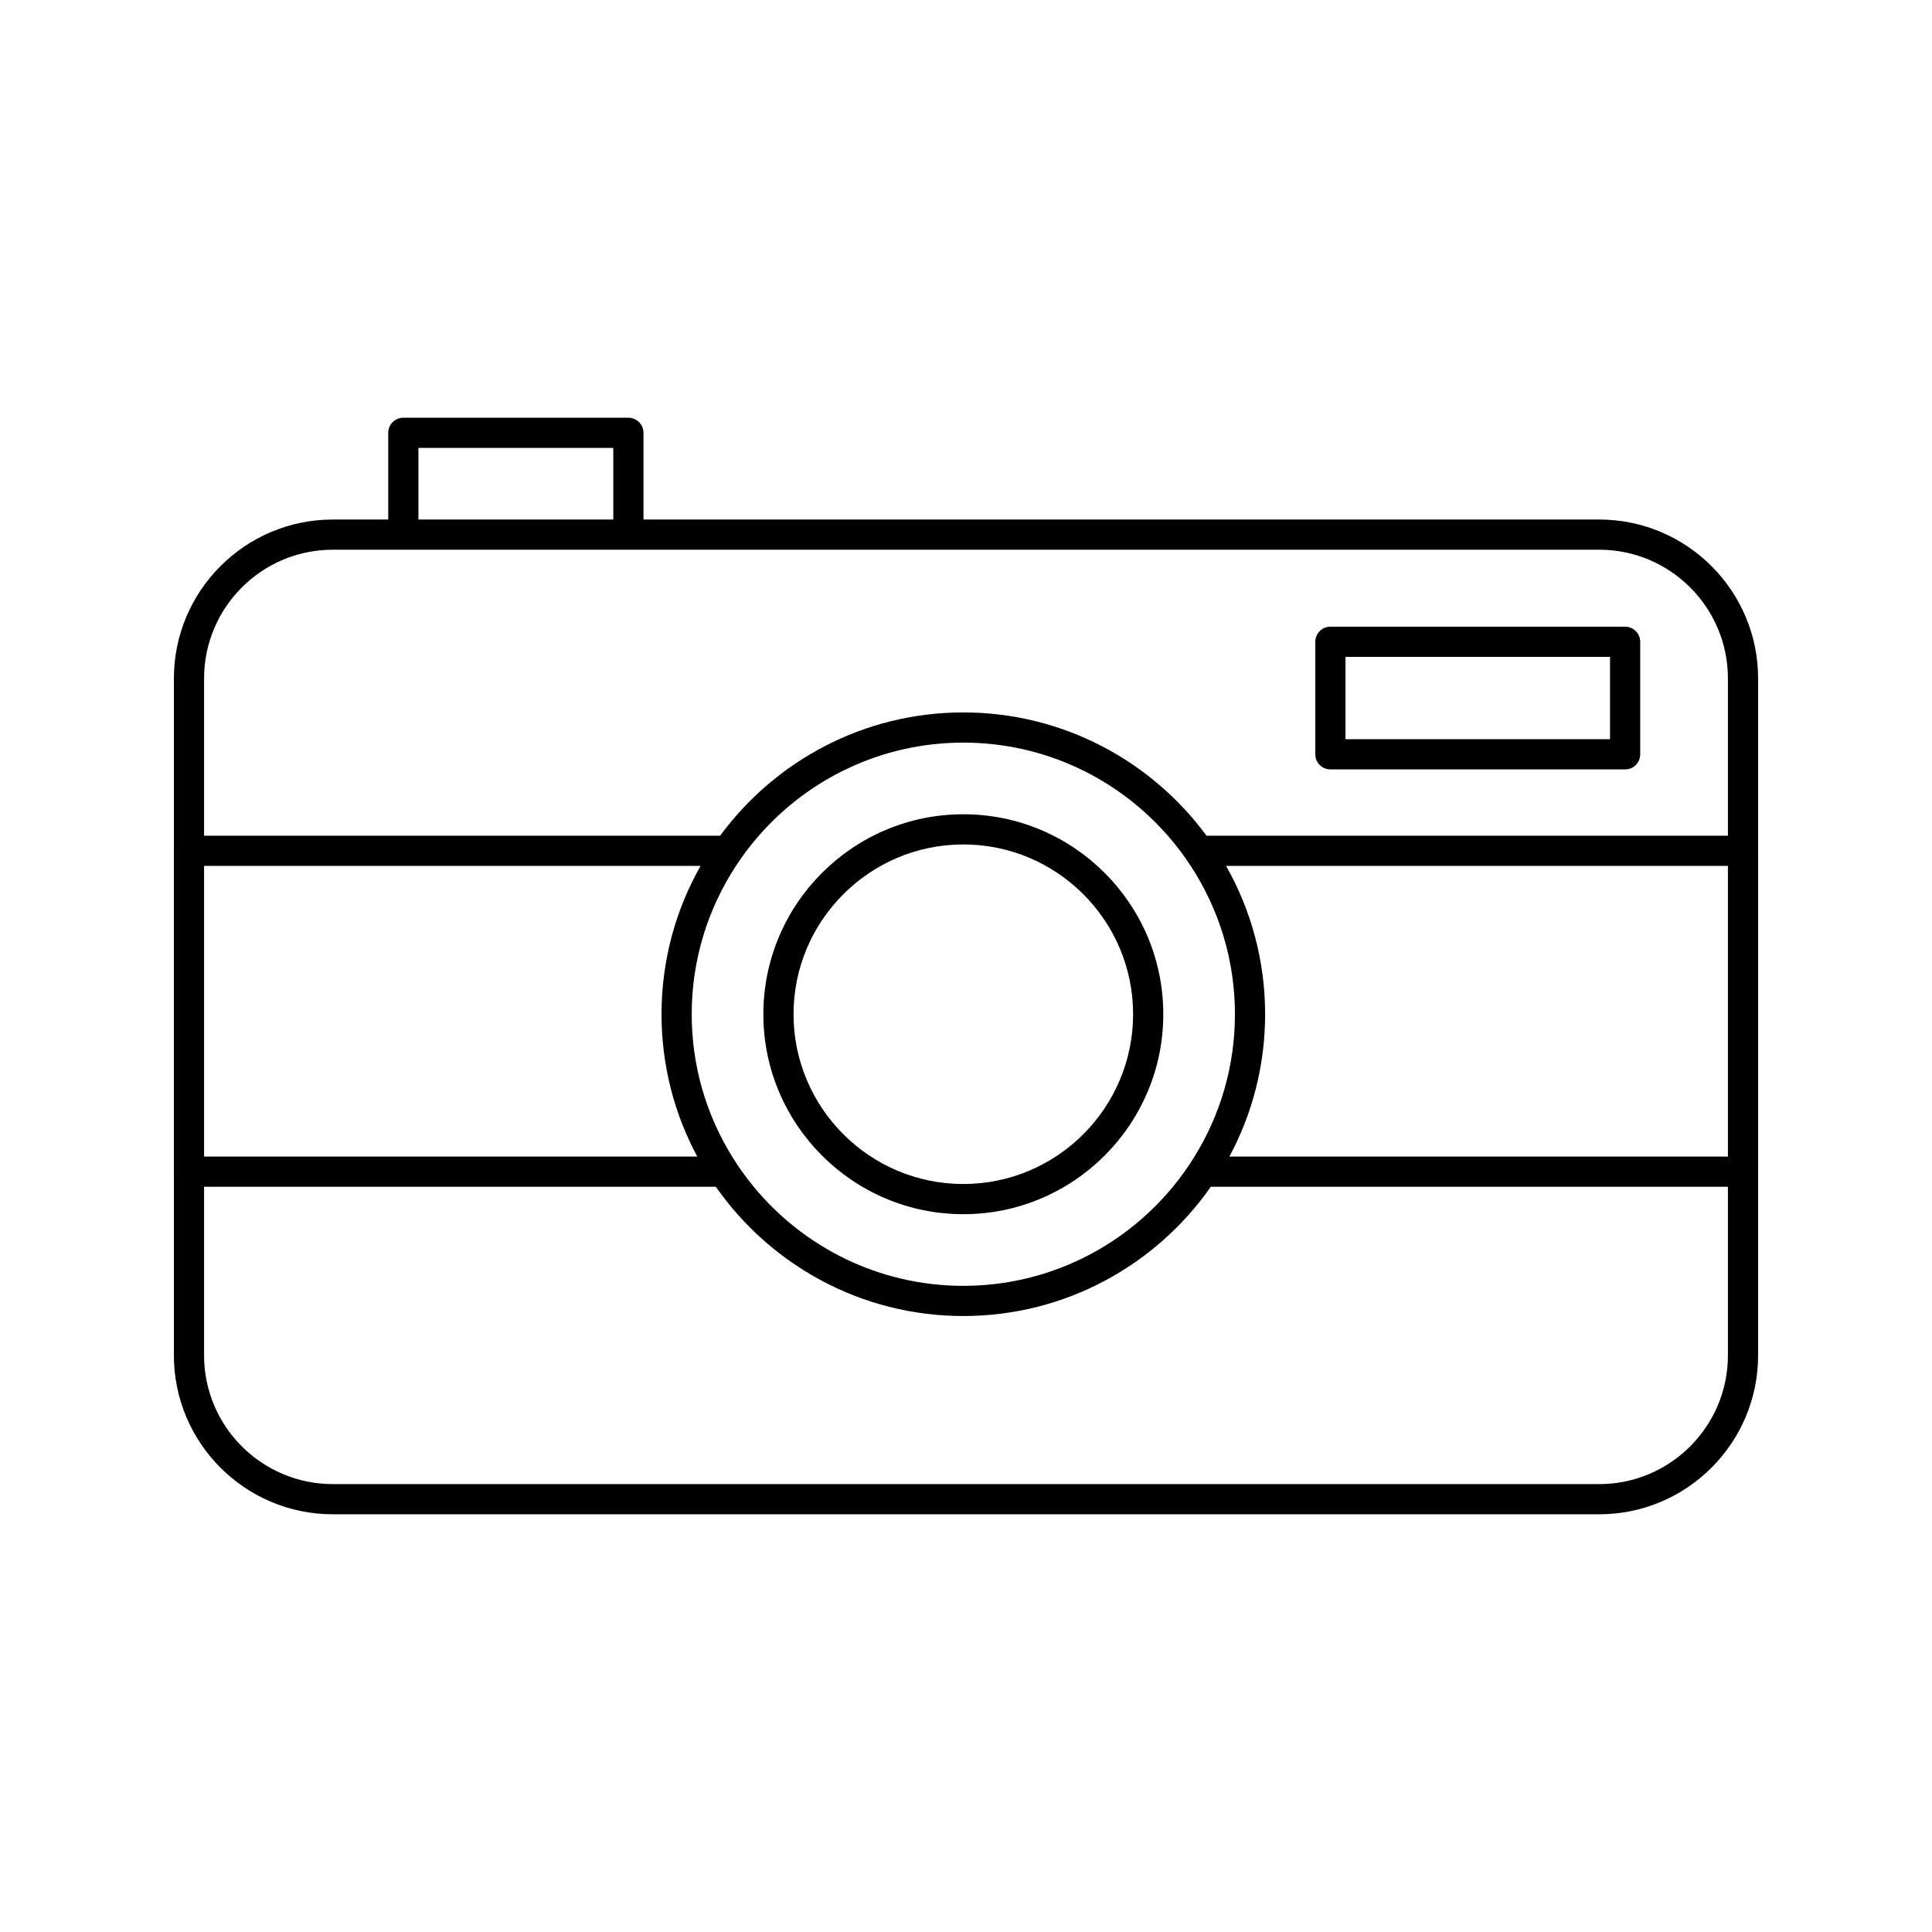
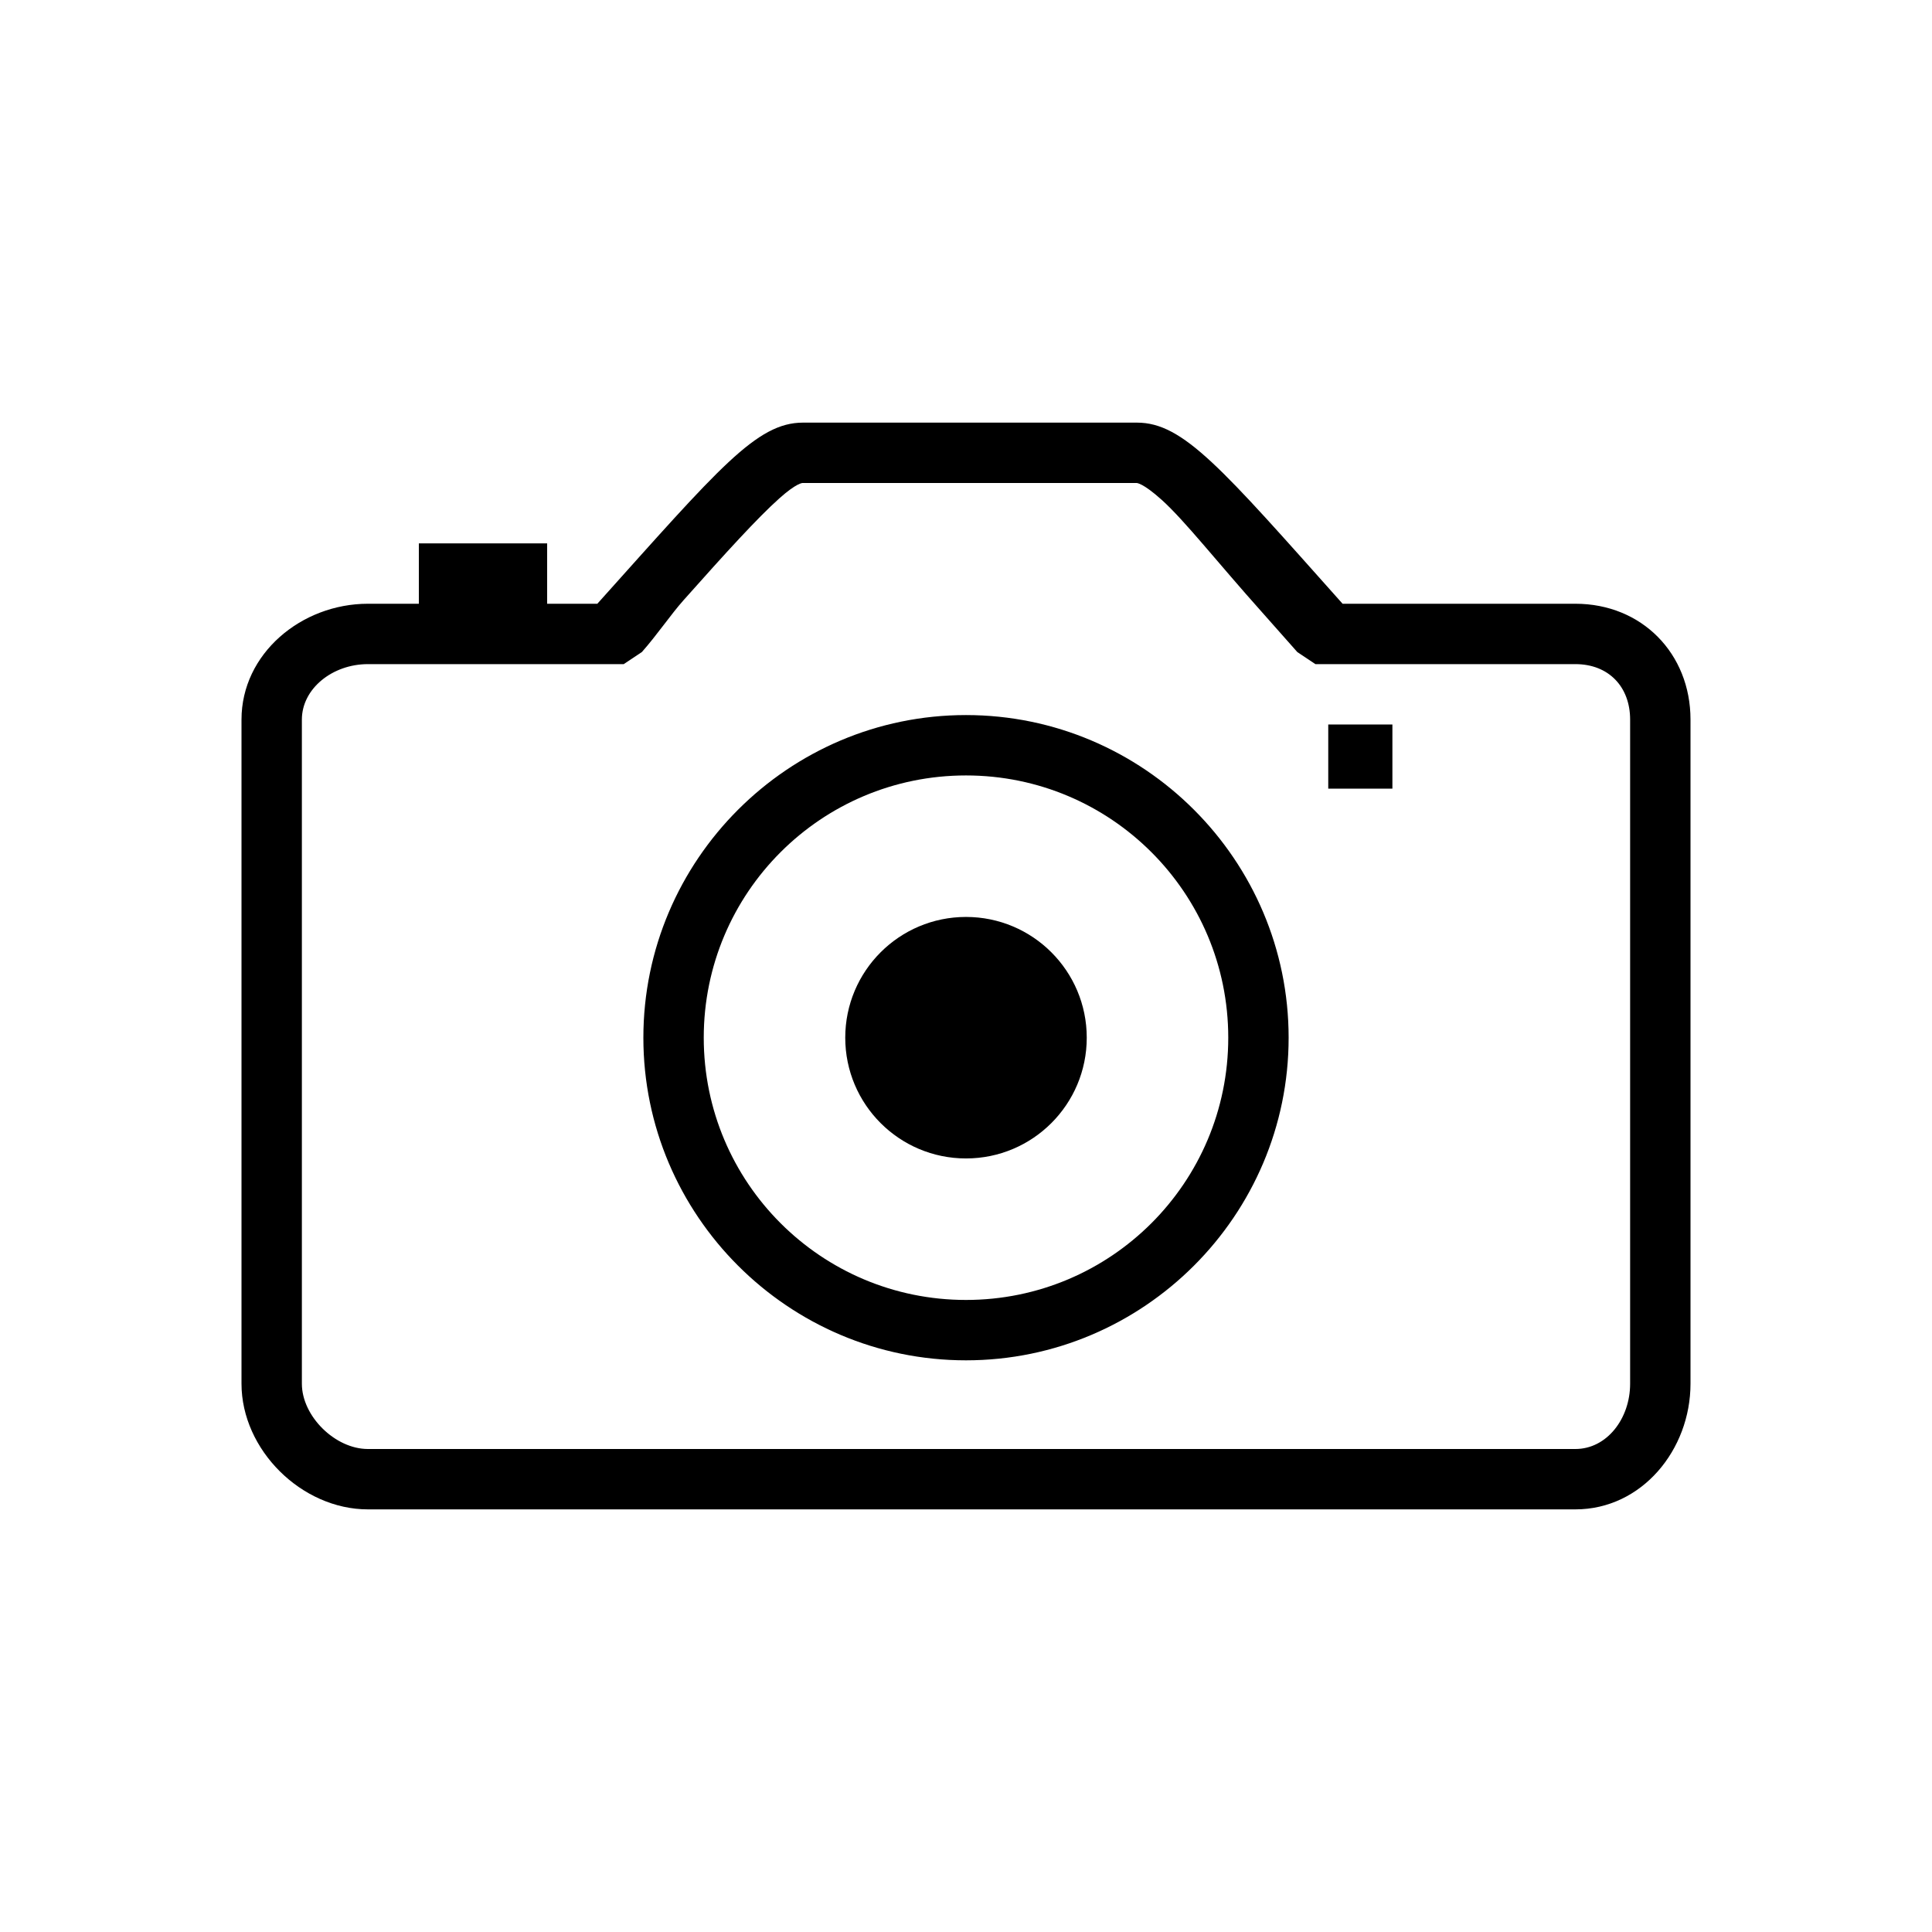
- <svg xmlns="http://www.w3.org/2000/svg" enable-background="new 0 0 512 512" height="25px" id="camera" version="1.1" viewBox="0 0 512 512" width="25px" xml:space="preserve">
+ <svg xmlns="http://www.w3.org/2000/svg" height="25px" id="Layer_1" style="enable-background:new 0 0 25 25;" version="1.1" viewBox="0 0 512 512" width="25px" xml:space="preserve">
  <g>
-     <path d="M255.29,321.775c-29.221,0-52.994-23.773-52.994-52.994c0-29.221,23.773-52.994,52.994-52.994s52.994,23.773,52.994,52.994   C308.284,298.002,284.511,321.775,255.29,321.775z M255.29,223.787c-24.81,0-44.994,20.184-44.994,44.994   c0,24.81,20.185,44.994,44.994,44.994s44.994-20.185,44.994-44.994C300.284,243.971,280.1,223.787,255.29,223.787z" />
-     <path d="M430.675,203.905h-78.106c-2.209,0-4-1.791-4-4v-29.822c0-2.209,1.791-4,4-4h78.106c2.209,0,4,1.791,4,4v29.822   C434.675,202.114,432.884,203.905,430.675,203.905z M356.568,195.905h70.106v-21.822h-70.106V195.905z" />
-     <path d="M465.917,225.441v-45.654c0-23.218-18.889-42.106-42.106-42.106H170.532v-22.982c0-2.209-1.791-4-4-4h-59.645   c-2.209,0-4,1.791-4,4v22.982H88.189c-23.218,0-42.106,18.889-42.106,42.106v45.654c0,0.01-0.003,0.019-0.003,0.029v85.03   c0,0.01,0.003,0.02,0.003,0.029v48.666c0,23.218,18.889,42.106,42.106,42.106h335.621c23.218,0,42.106-18.889,42.106-42.106   v-48.666c0-0.01,0.003-0.02,0.003-0.029v-85.03C465.92,225.46,465.917,225.451,465.917,225.441z M110.888,118.698h51.645v18.982   h-51.645V118.698z M54.083,229.47H185.66c-6.59,11.62-10.35,25.03-10.35,39.309c0,13.631,3.43,26.48,9.47,37.721H54.083V229.47z    M195.03,229.47c1.83-2.81,3.859-5.48,6.06-8c13.2-15.11,32.61-24.67,54.2-24.67s41,9.56,54.2,24.67c2.199,2.52,4.229,5.19,6.06,8   c7.41,11.31,11.72,24.82,11.72,39.309c0,13.82-3.92,26.75-10.709,37.721c-1.721,2.8-3.631,5.471-5.721,8   c-13.21,16.029-33.21,26.26-55.55,26.26s-42.34-10.23-55.55-26.26c-2.09-2.529-4-5.2-5.721-8   c-6.789-10.971-10.709-23.9-10.709-37.721C183.311,254.29,187.62,240.78,195.03,229.47z M457.917,359.195   c0,18.807-15.3,34.106-34.106,34.106H88.189c-18.807,0-34.106-15.3-34.106-34.106V314.5H189.7c14.47,20.7,38.479,34.26,65.59,34.26   s51.12-13.56,65.59-34.26h137.037V359.195z M457.917,306.5H325.8c6.04-11.24,9.47-24.09,9.47-37.721   c0-14.279-3.76-27.689-10.35-39.309h132.997V306.5z M457.917,221.47H319.74c-14.58-19.8-38.04-32.67-64.45-32.67   s-49.87,12.87-64.45,32.67H54.083v-41.683c0-18.807,15.3-34.106,34.106-34.106h18.698h59.645h257.278   c18.807,0,34.106,15.3,34.106,34.106V221.47z" />
+     <path d="M417.5,160h-61.7c-32.1-36-42.2-48-54.5-48h-88.5c-12.3,0-22.2,12-54.5,48H145v-16h-34v16H97.5C79.9,160,64,173.2,64,190.7   v176c0,17.5,15.9,33.3,33.5,33.3h320c17.6,0,30.5-15.8,30.5-33.3v-176C448,173.2,435.1,160,417.5,160z M432,366.7   c0,9.3-6.2,17.3-14.5,17.3h-320c-8.7,0-17.5-8.7-17.5-17.3v-176c0-8.2,8.1-14.7,17.5-14.7h60.7h7.1l4.8-3.2c4-4.5,7.7-10,11.1-13.8   c11.3-12.7,19.5-21.7,25.3-26.9c4.7-4.2,6.2-4.1,6.2-4.1h88.5c0,0,1.6-0.1,6.7,4.5c6.1,5.5,14.7,16.5,26.6,29.8   c2.9,3.3,6,6.8,9.3,10.5l4.8,3.2h7.2h61.7c8.8,0,14.5,6,14.5,14.7V366.7z" />
+     <path d="M256,189.5c-47.1,0-85.5,38.4-85.5,85.5s38.4,85.5,85.5,85.5s85.5-38.4,85.5-85.5S303.1,189.5,256,189.5z M256,344.5   c-38.4,0-69.5-31.1-69.5-69.5s31.1-69.5,69.5-69.5s69.5,31.1,69.5,69.5S294.4,344.5,256,344.5z" />
+     <rect height="17" width="17" x="352" y="192" />
+     <circle cx="256" cy="275" r="32" />
  </g>
</svg>
